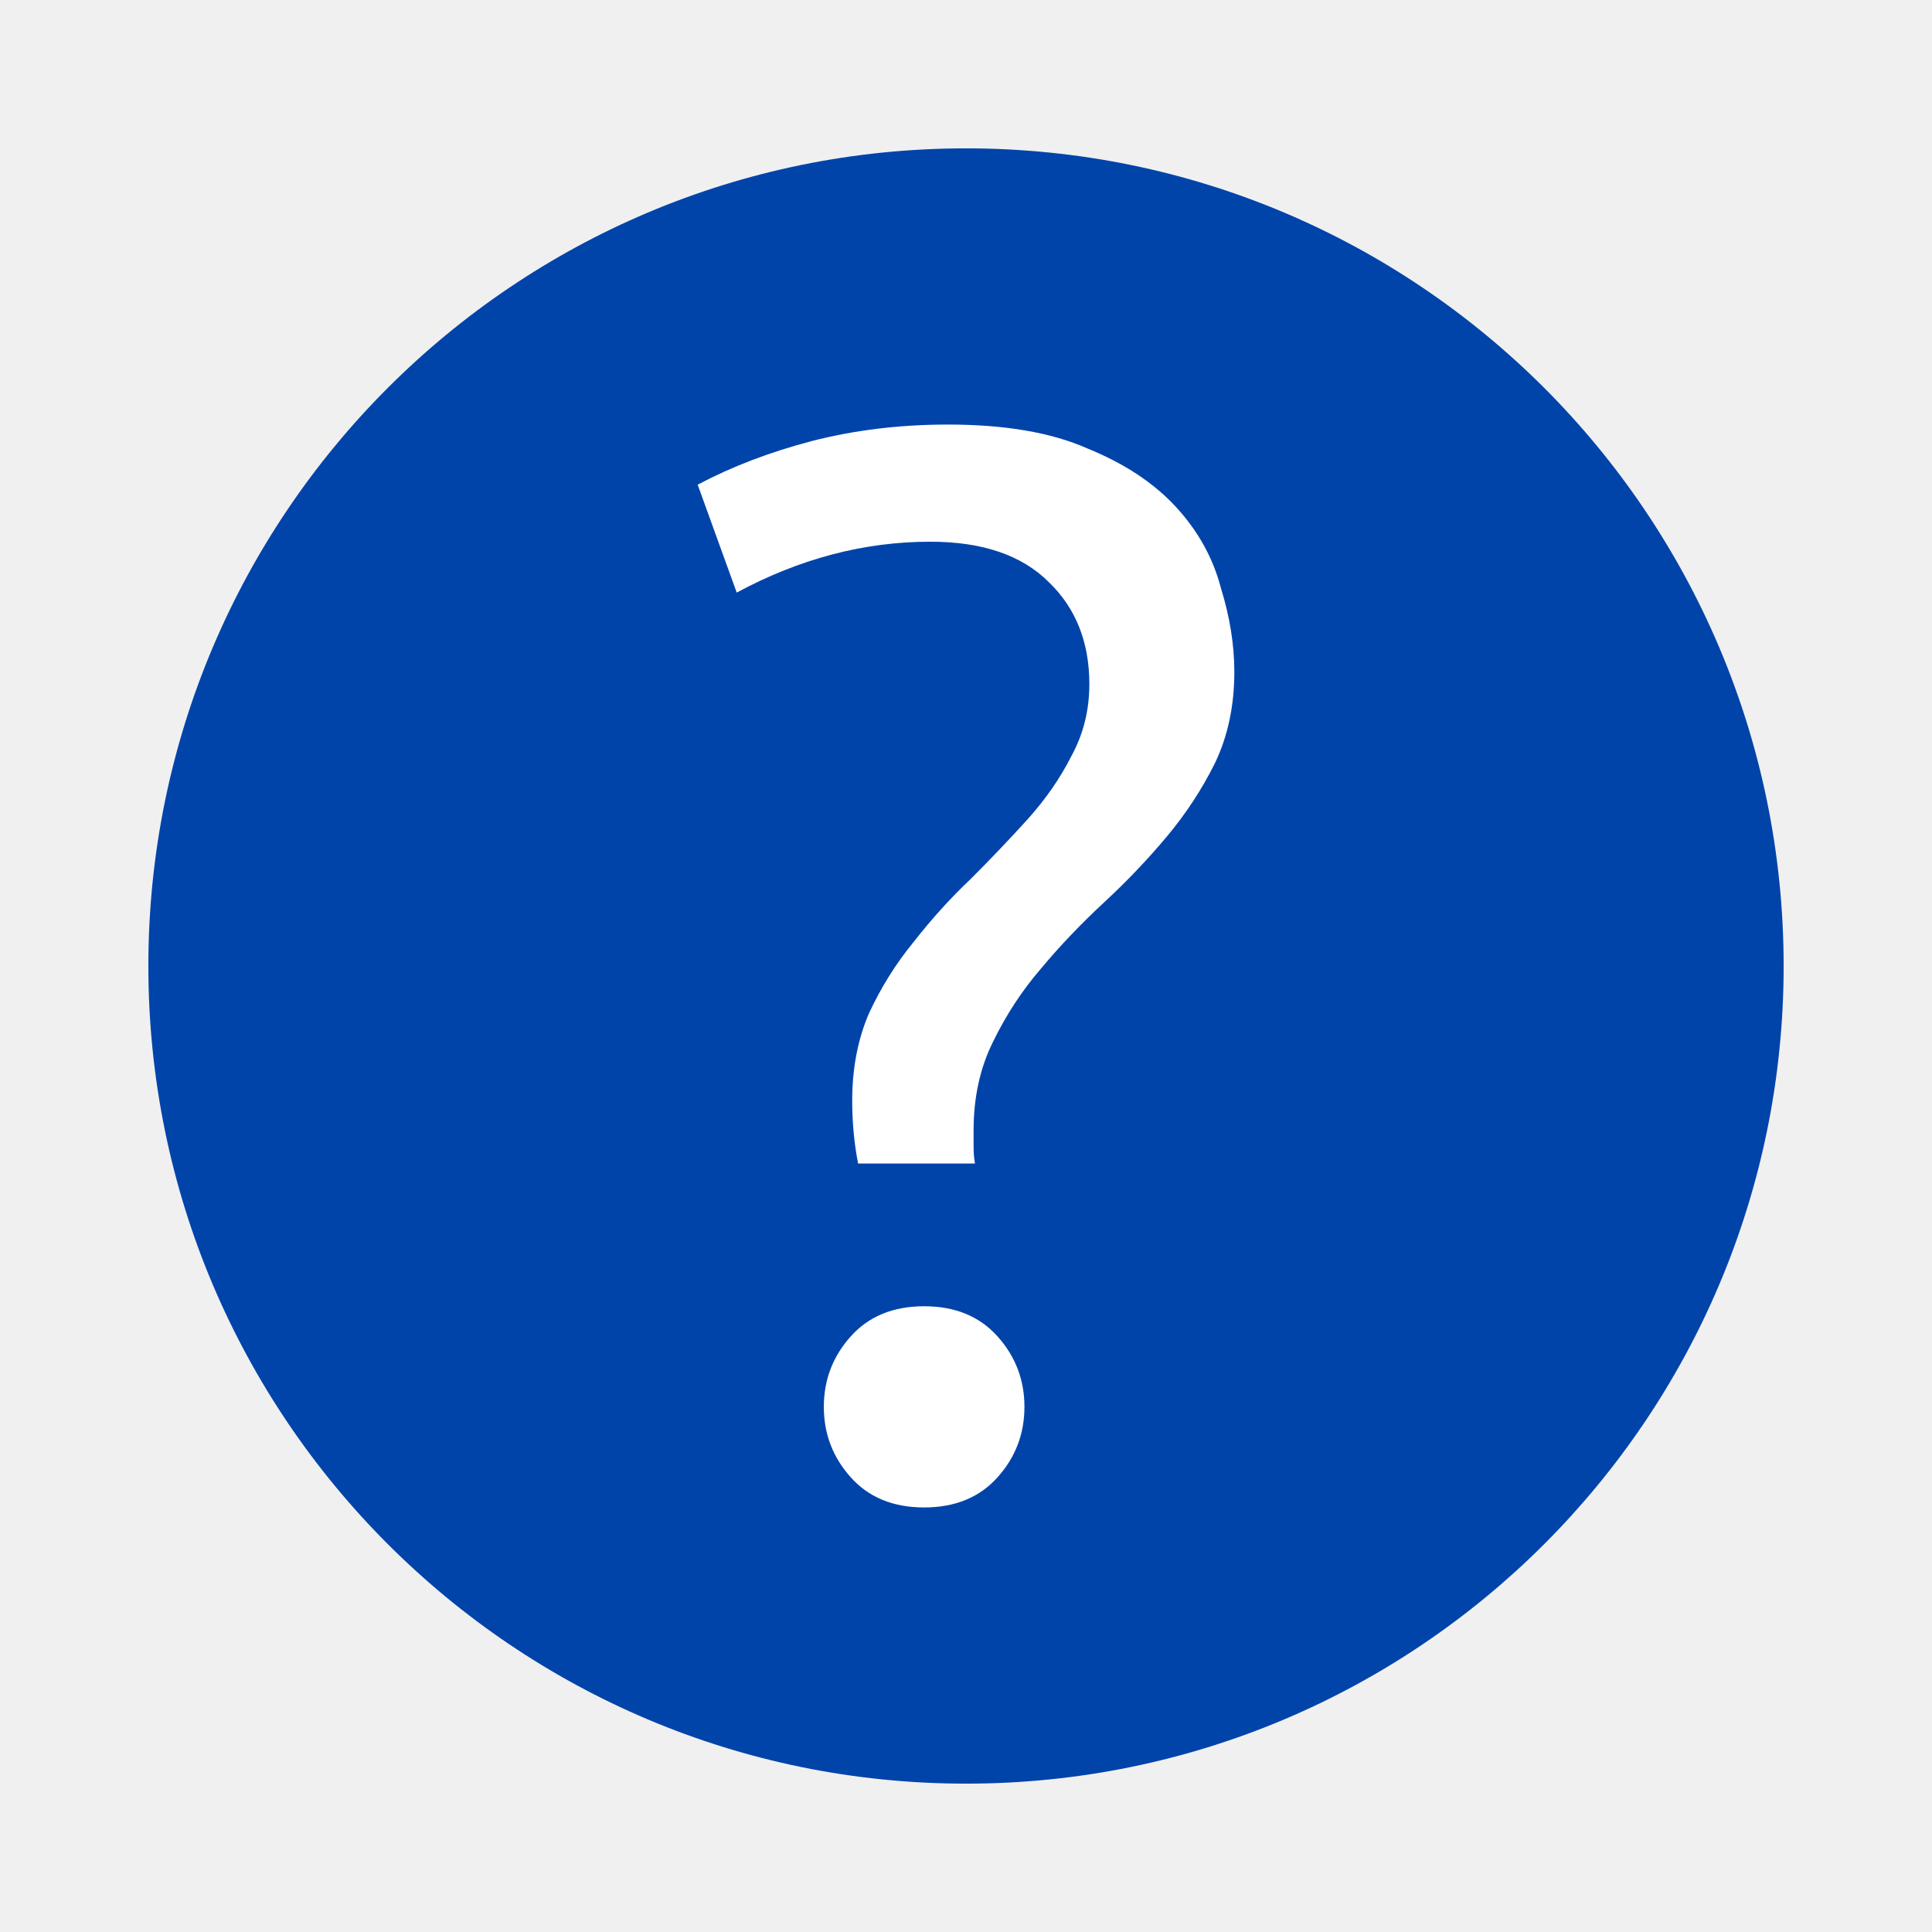
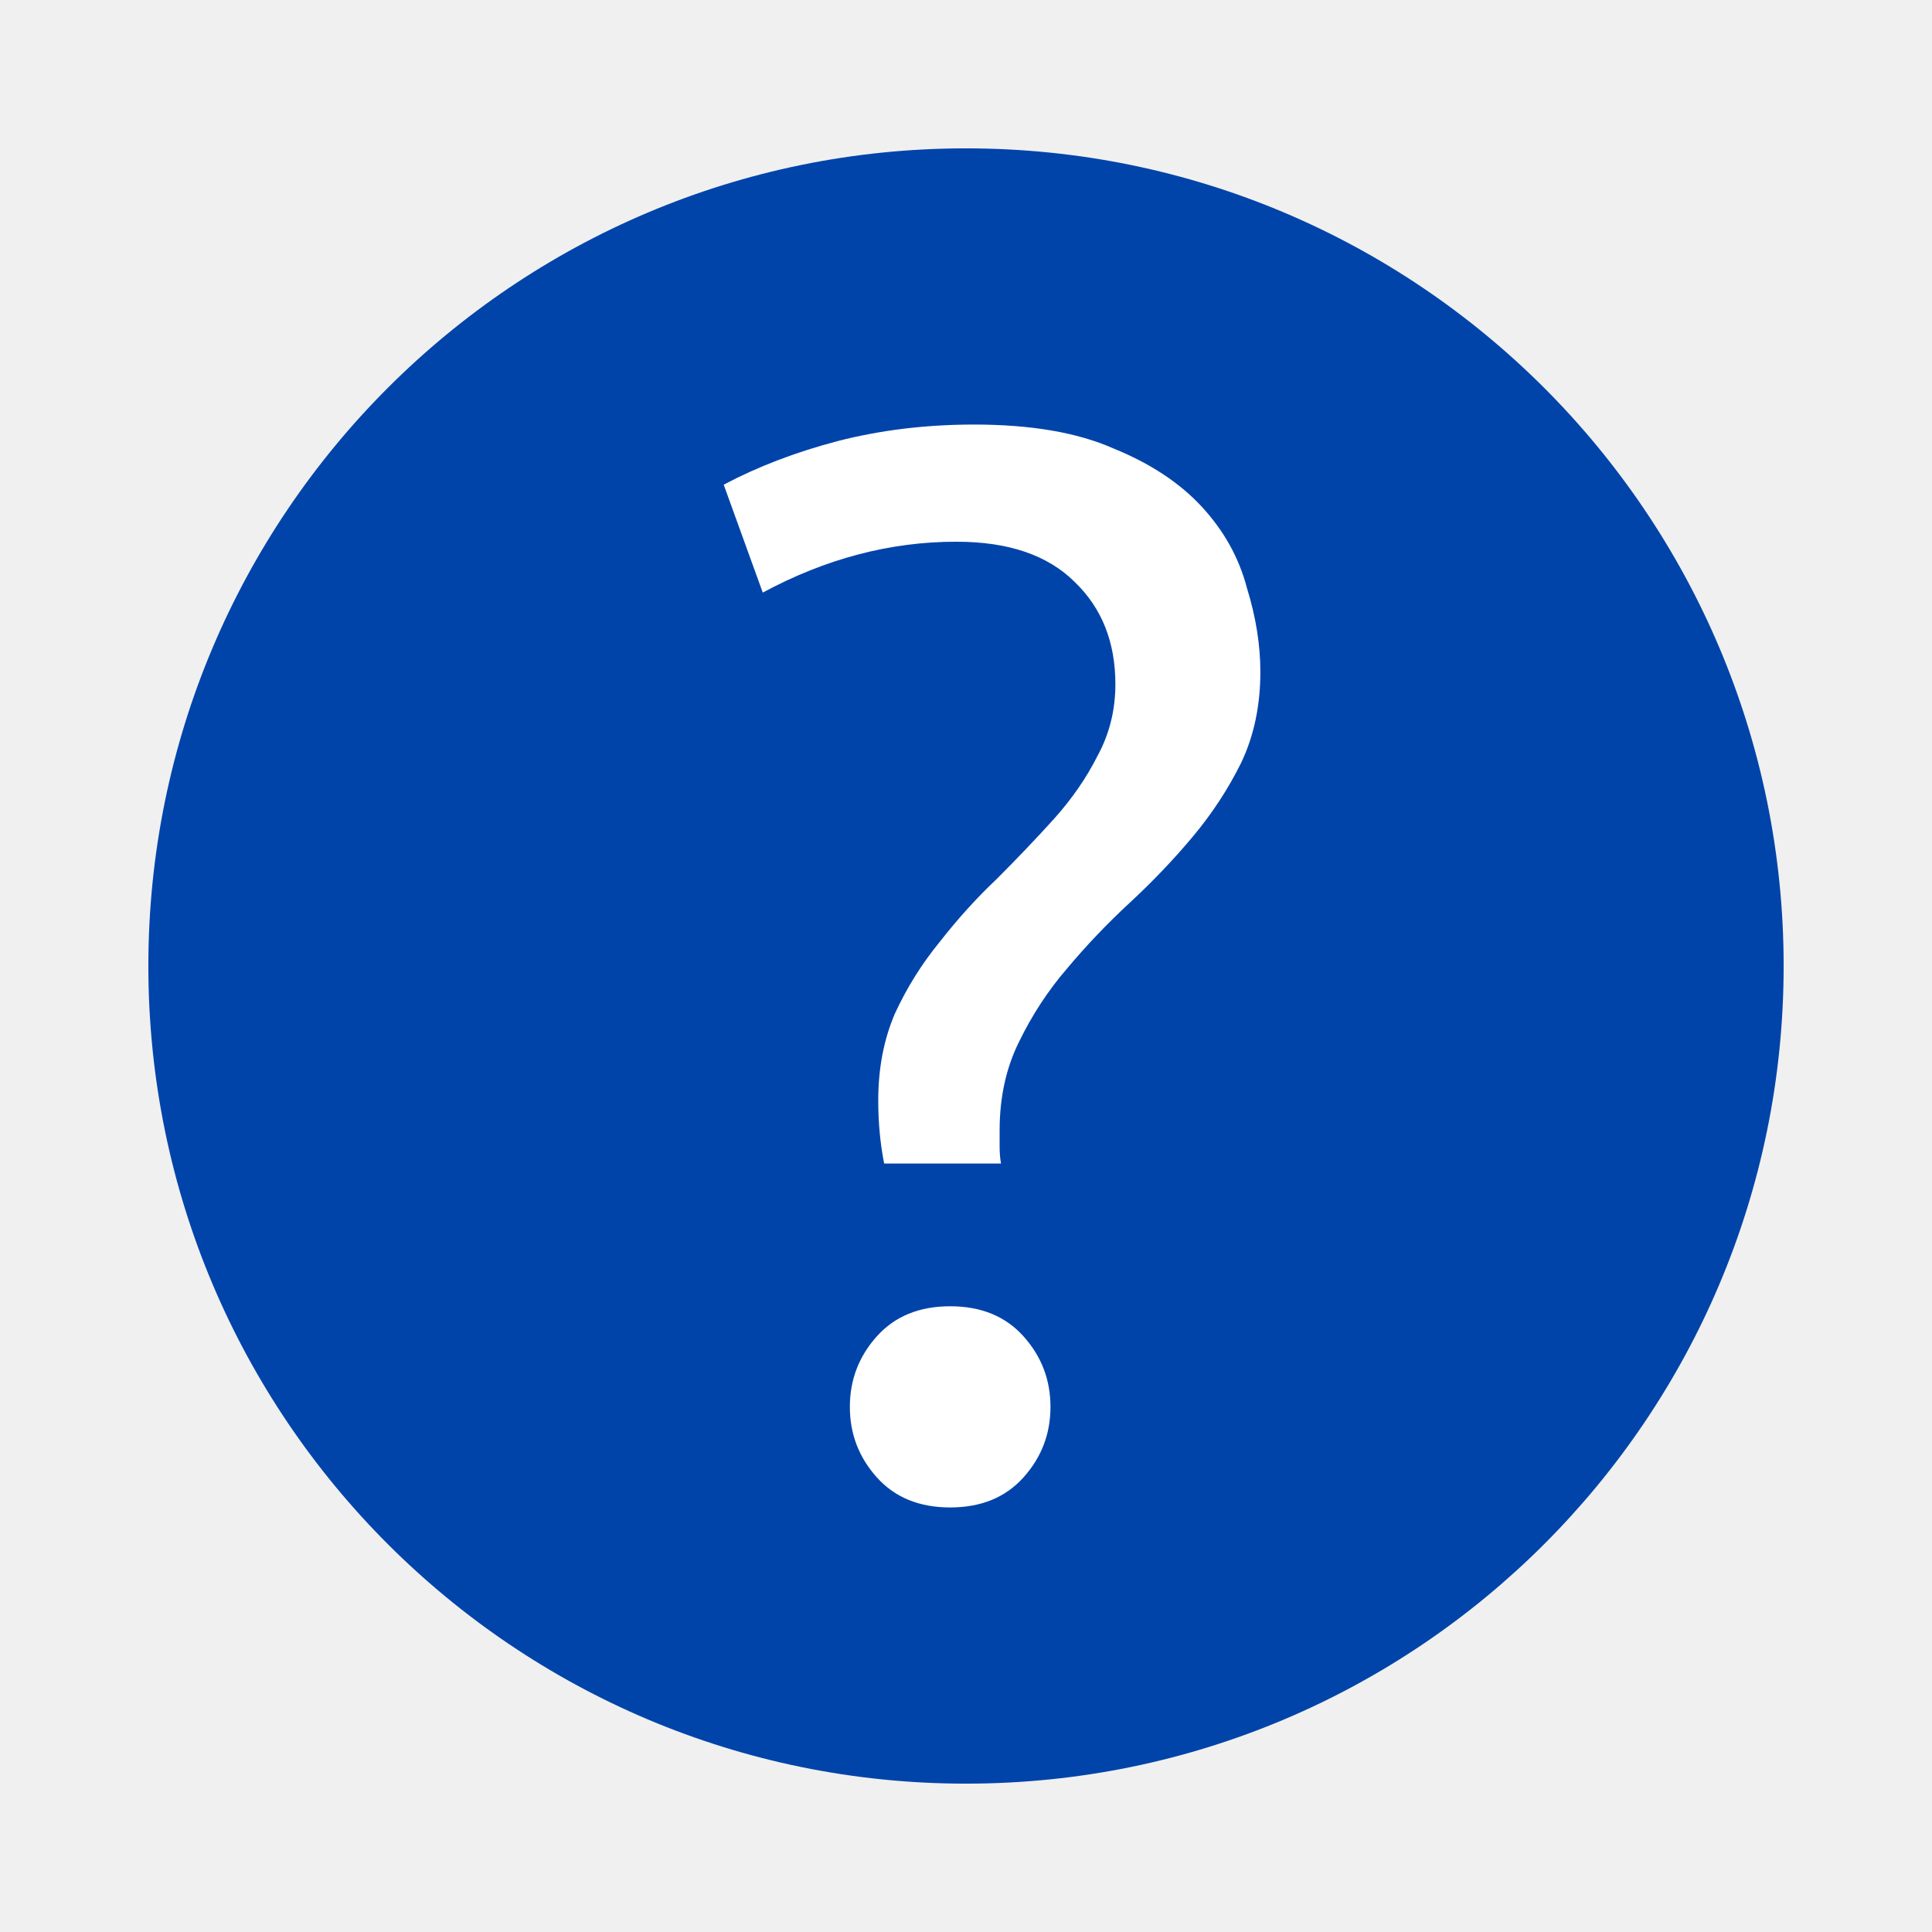
<svg xmlns="http://www.w3.org/2000/svg" width="6.876mm" height="6.876mm" version="1.1" viewBox="0 0 6.876 6.876">
  <circle cx="3.438" cy="3.438" r="2.91" fill="#04a" />
-   <g fill="#fff" stroke-width=".133" aria-label="?">
+   <g transform="translate(.092659)" fill="#fff" stroke-width=".133" aria-label="?">
    <path d="m3.31 1.928q-0.352 0-0.688 0.181l-0.139-0.384q0.181-0.096 0.405-0.155 0.229-0.059 0.486-0.059 0.304 0 0.496 0.085 0.197 0.08 0.315 0.208t0.16 0.288q0.048 0.155 0.048 0.299 0 0.181-0.069 0.325-0.069 0.139-0.171 0.261t-0.224 0.235-0.224 0.235q-0.101 0.117-0.171 0.261-0.069 0.139-0.069 0.315 0 0.027 0 0.059t0.005 0.059h-0.416q-0.021-0.107-0.021-0.224 0-0.171 0.059-0.309 0.064-0.139 0.16-0.256 0.096-0.123 0.203-0.224 0.107-0.107 0.203-0.213 0.096-0.107 0.155-0.224 0.064-0.117 0.064-0.256 0-0.224-0.144-0.363-0.144-0.144-0.421-0.144zm0.336 3.079q0 0.144-0.096 0.251t-0.261 0.107q-0.165 0-0.261-0.107-0.096-0.107-0.096-0.251t0.096-0.251 0.261-0.107q0.165 0 0.261 0.107 0.096 0.107 0.096 0.251z" fill="#fff" stroke-width=".133" />
  </g>
</svg>
